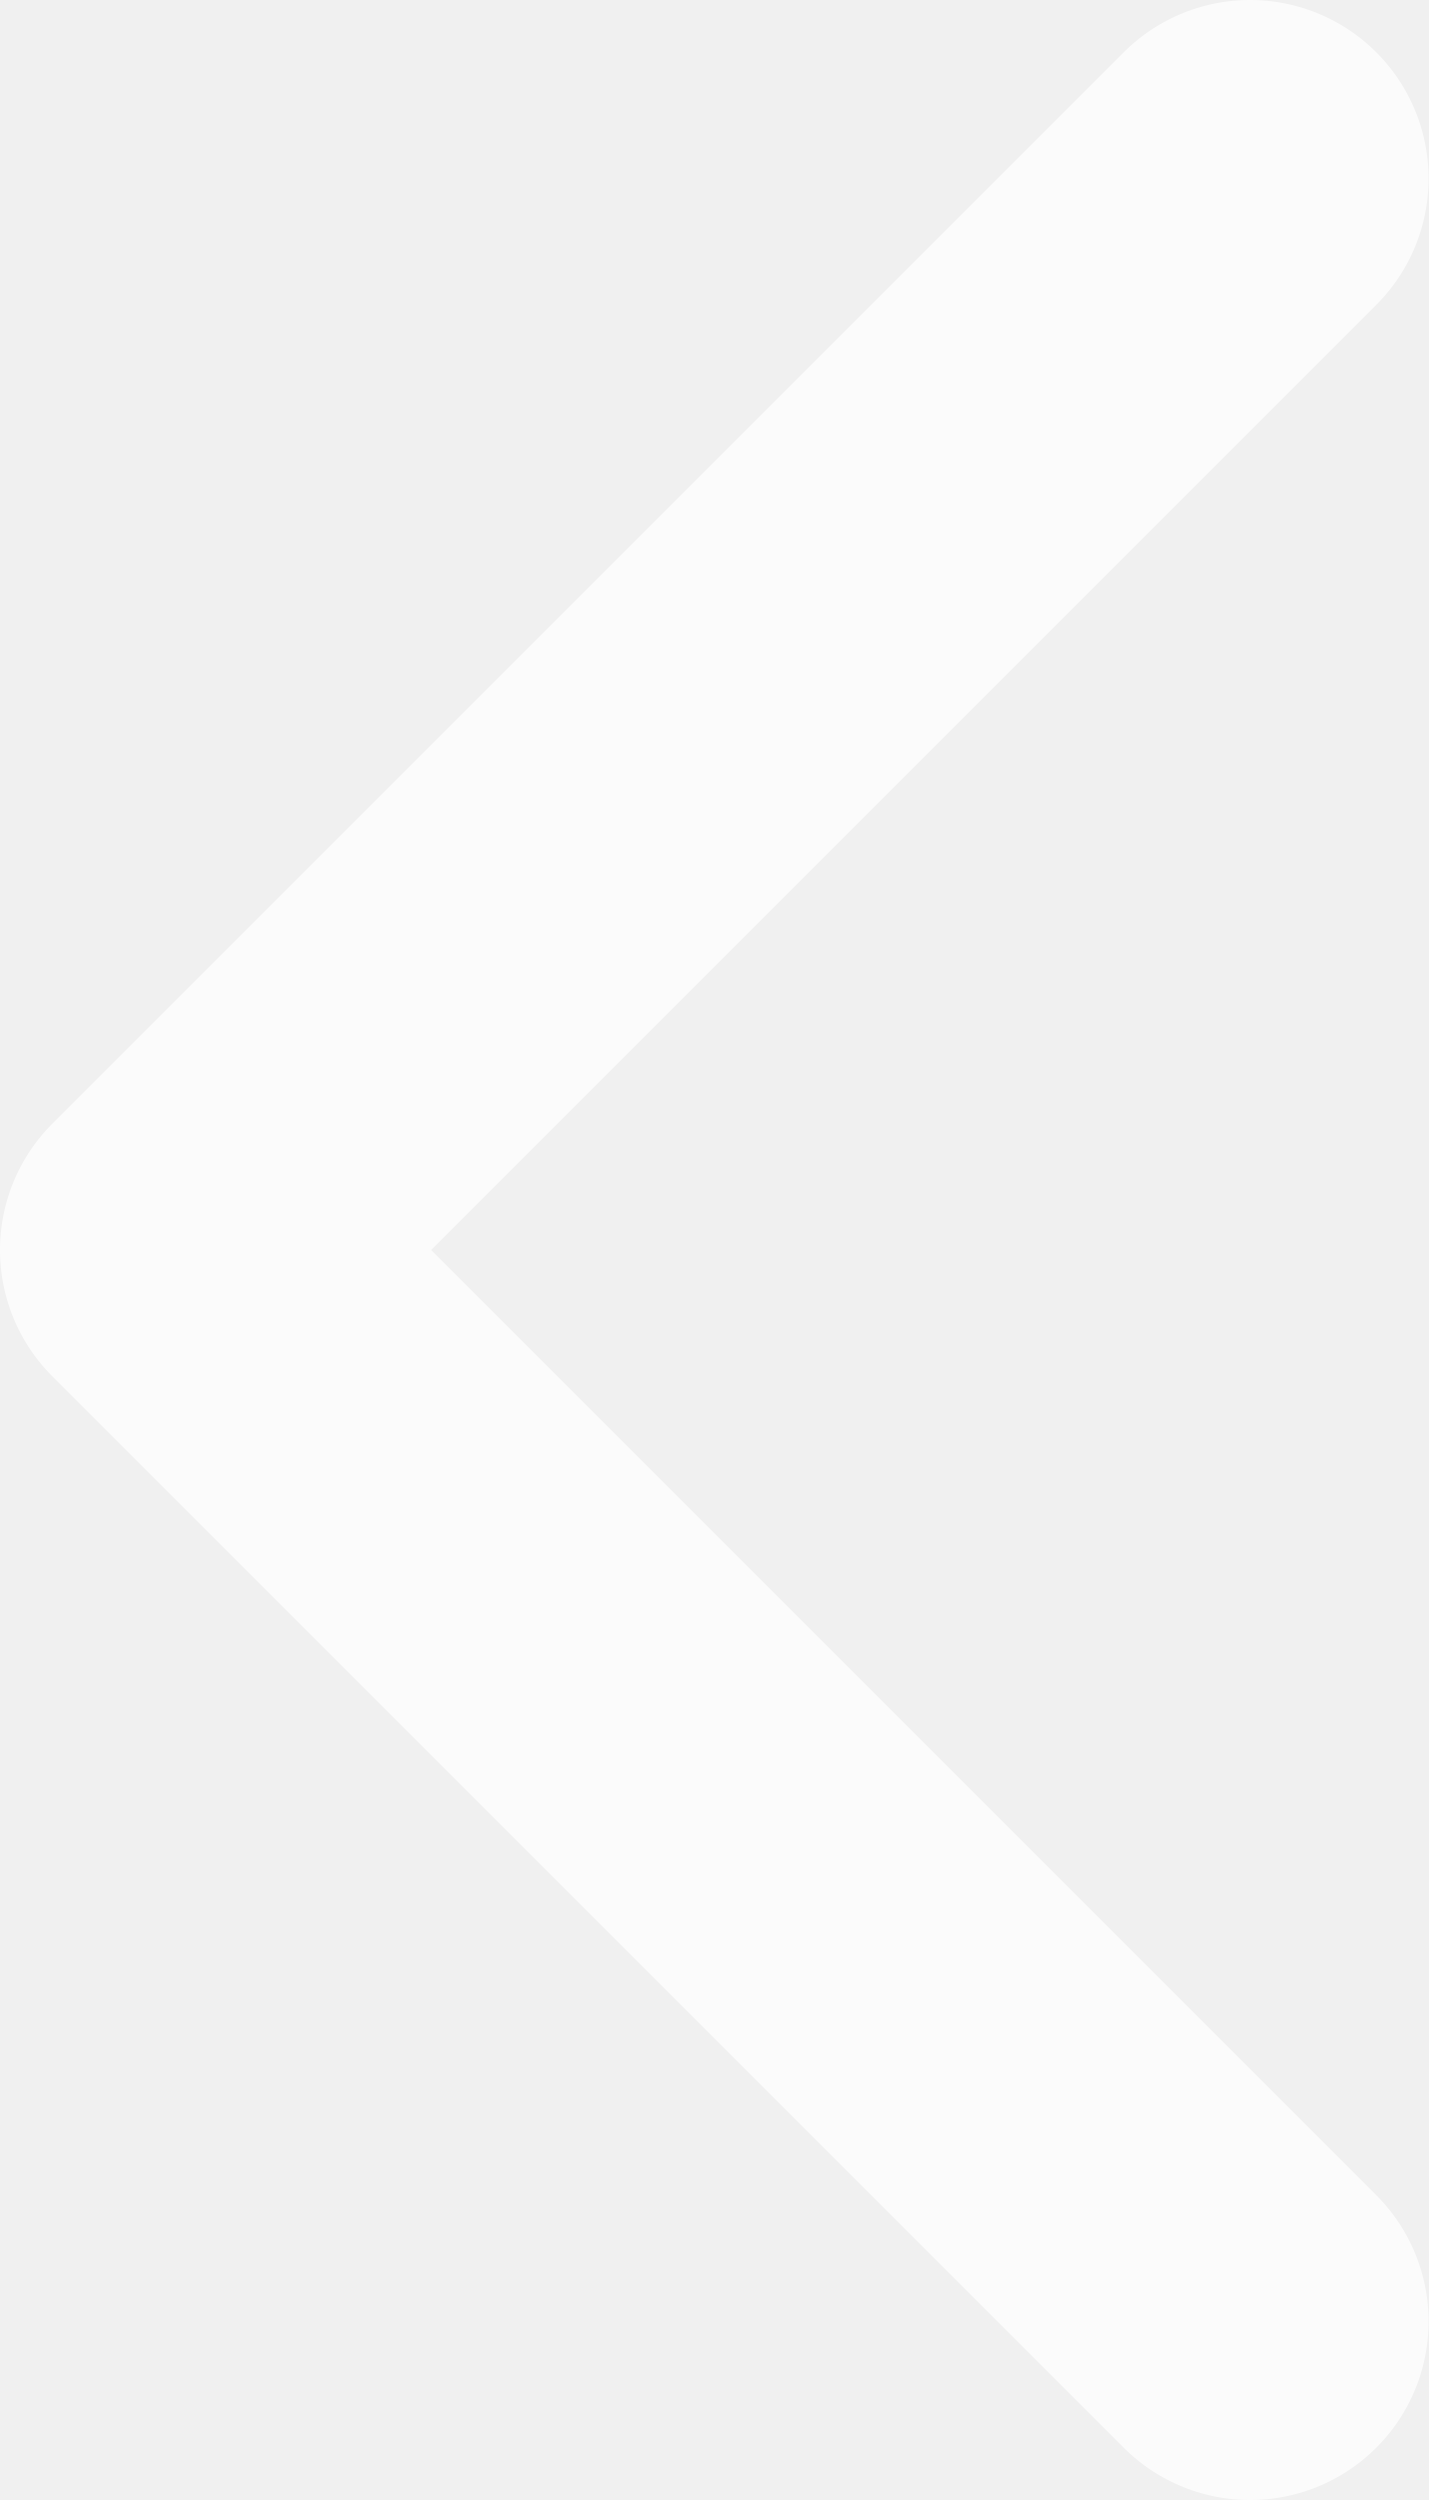
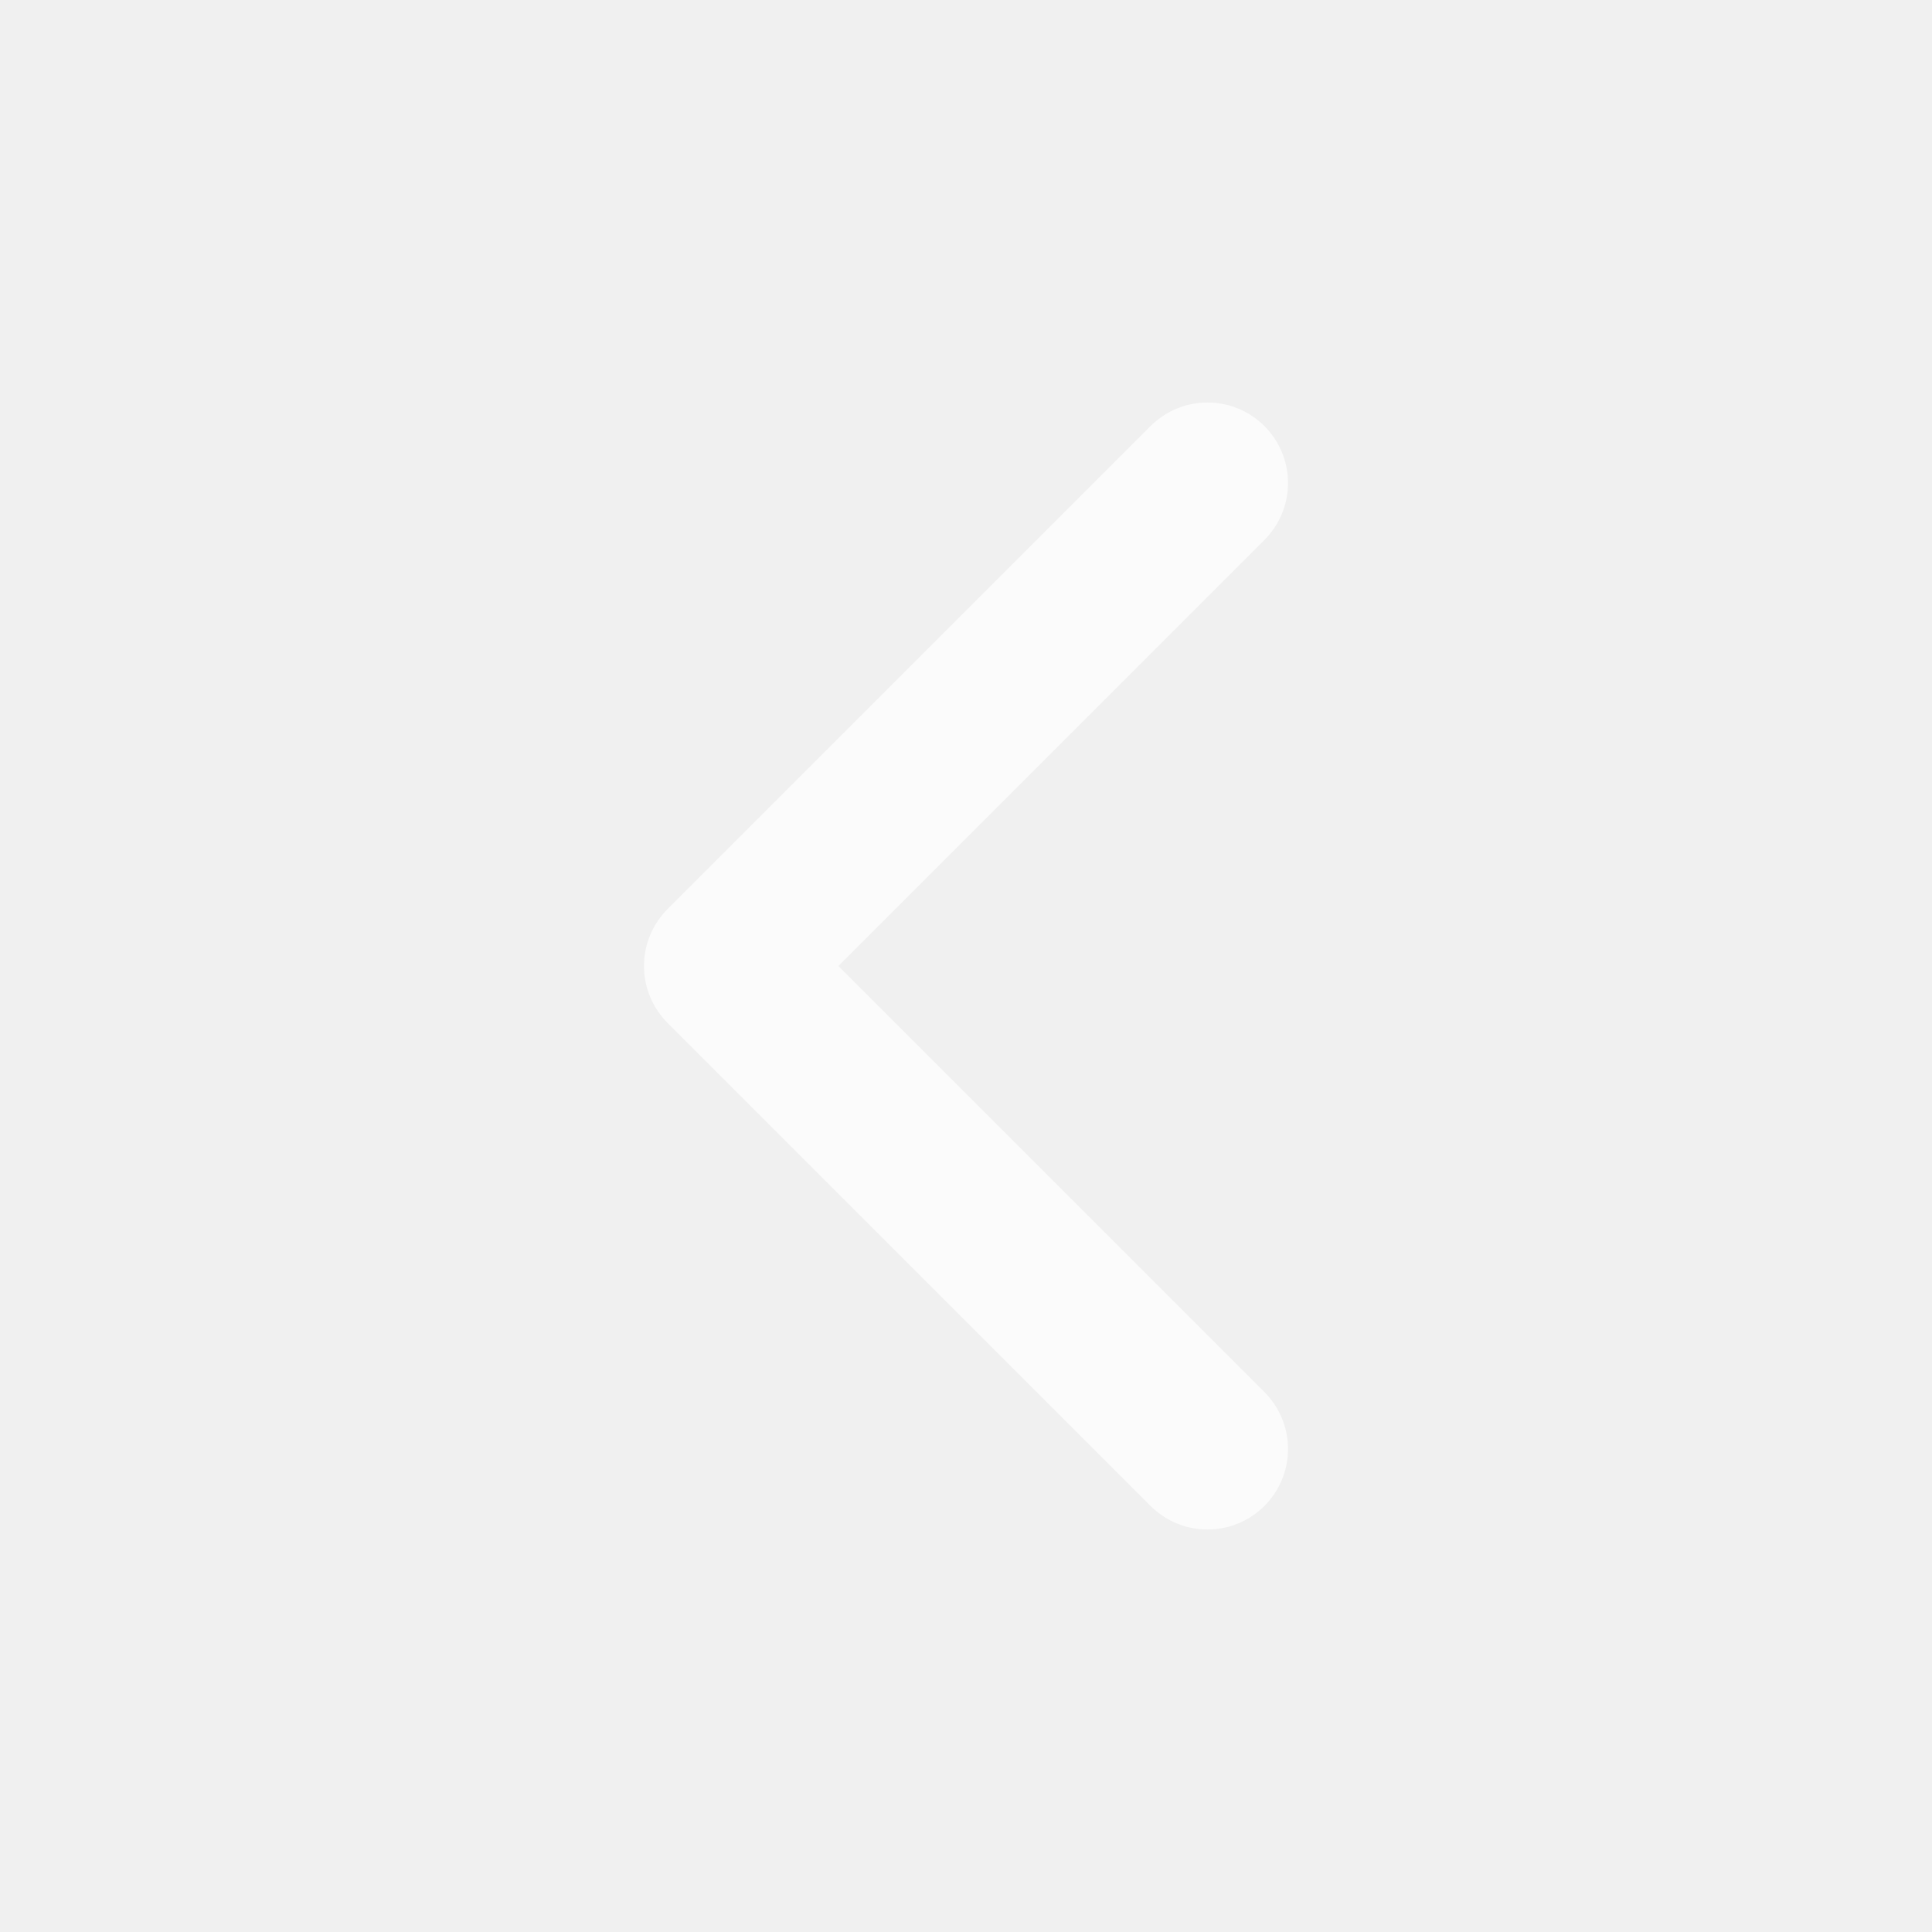
- <svg xmlns="http://www.w3.org/2000/svg" width="8" height="14" viewBox="0 0 8 14" fill="none">
-   <path d="M7 13L1 7L7 1" stroke="white" stroke-opacity="0.75" stroke-width="2" stroke-linecap="round" stroke-linejoin="round" />
+ <svg xmlns="http://www.w3.org/2000/svg" width="24" height="24" viewBox="0 0 24 24" fill="none">
+   <path d="M15 18L9 12L15 6" stroke="white" stroke-opacity="0.75" stroke-width="2" stroke-linecap="round" stroke-linejoin="round" />
</svg>
